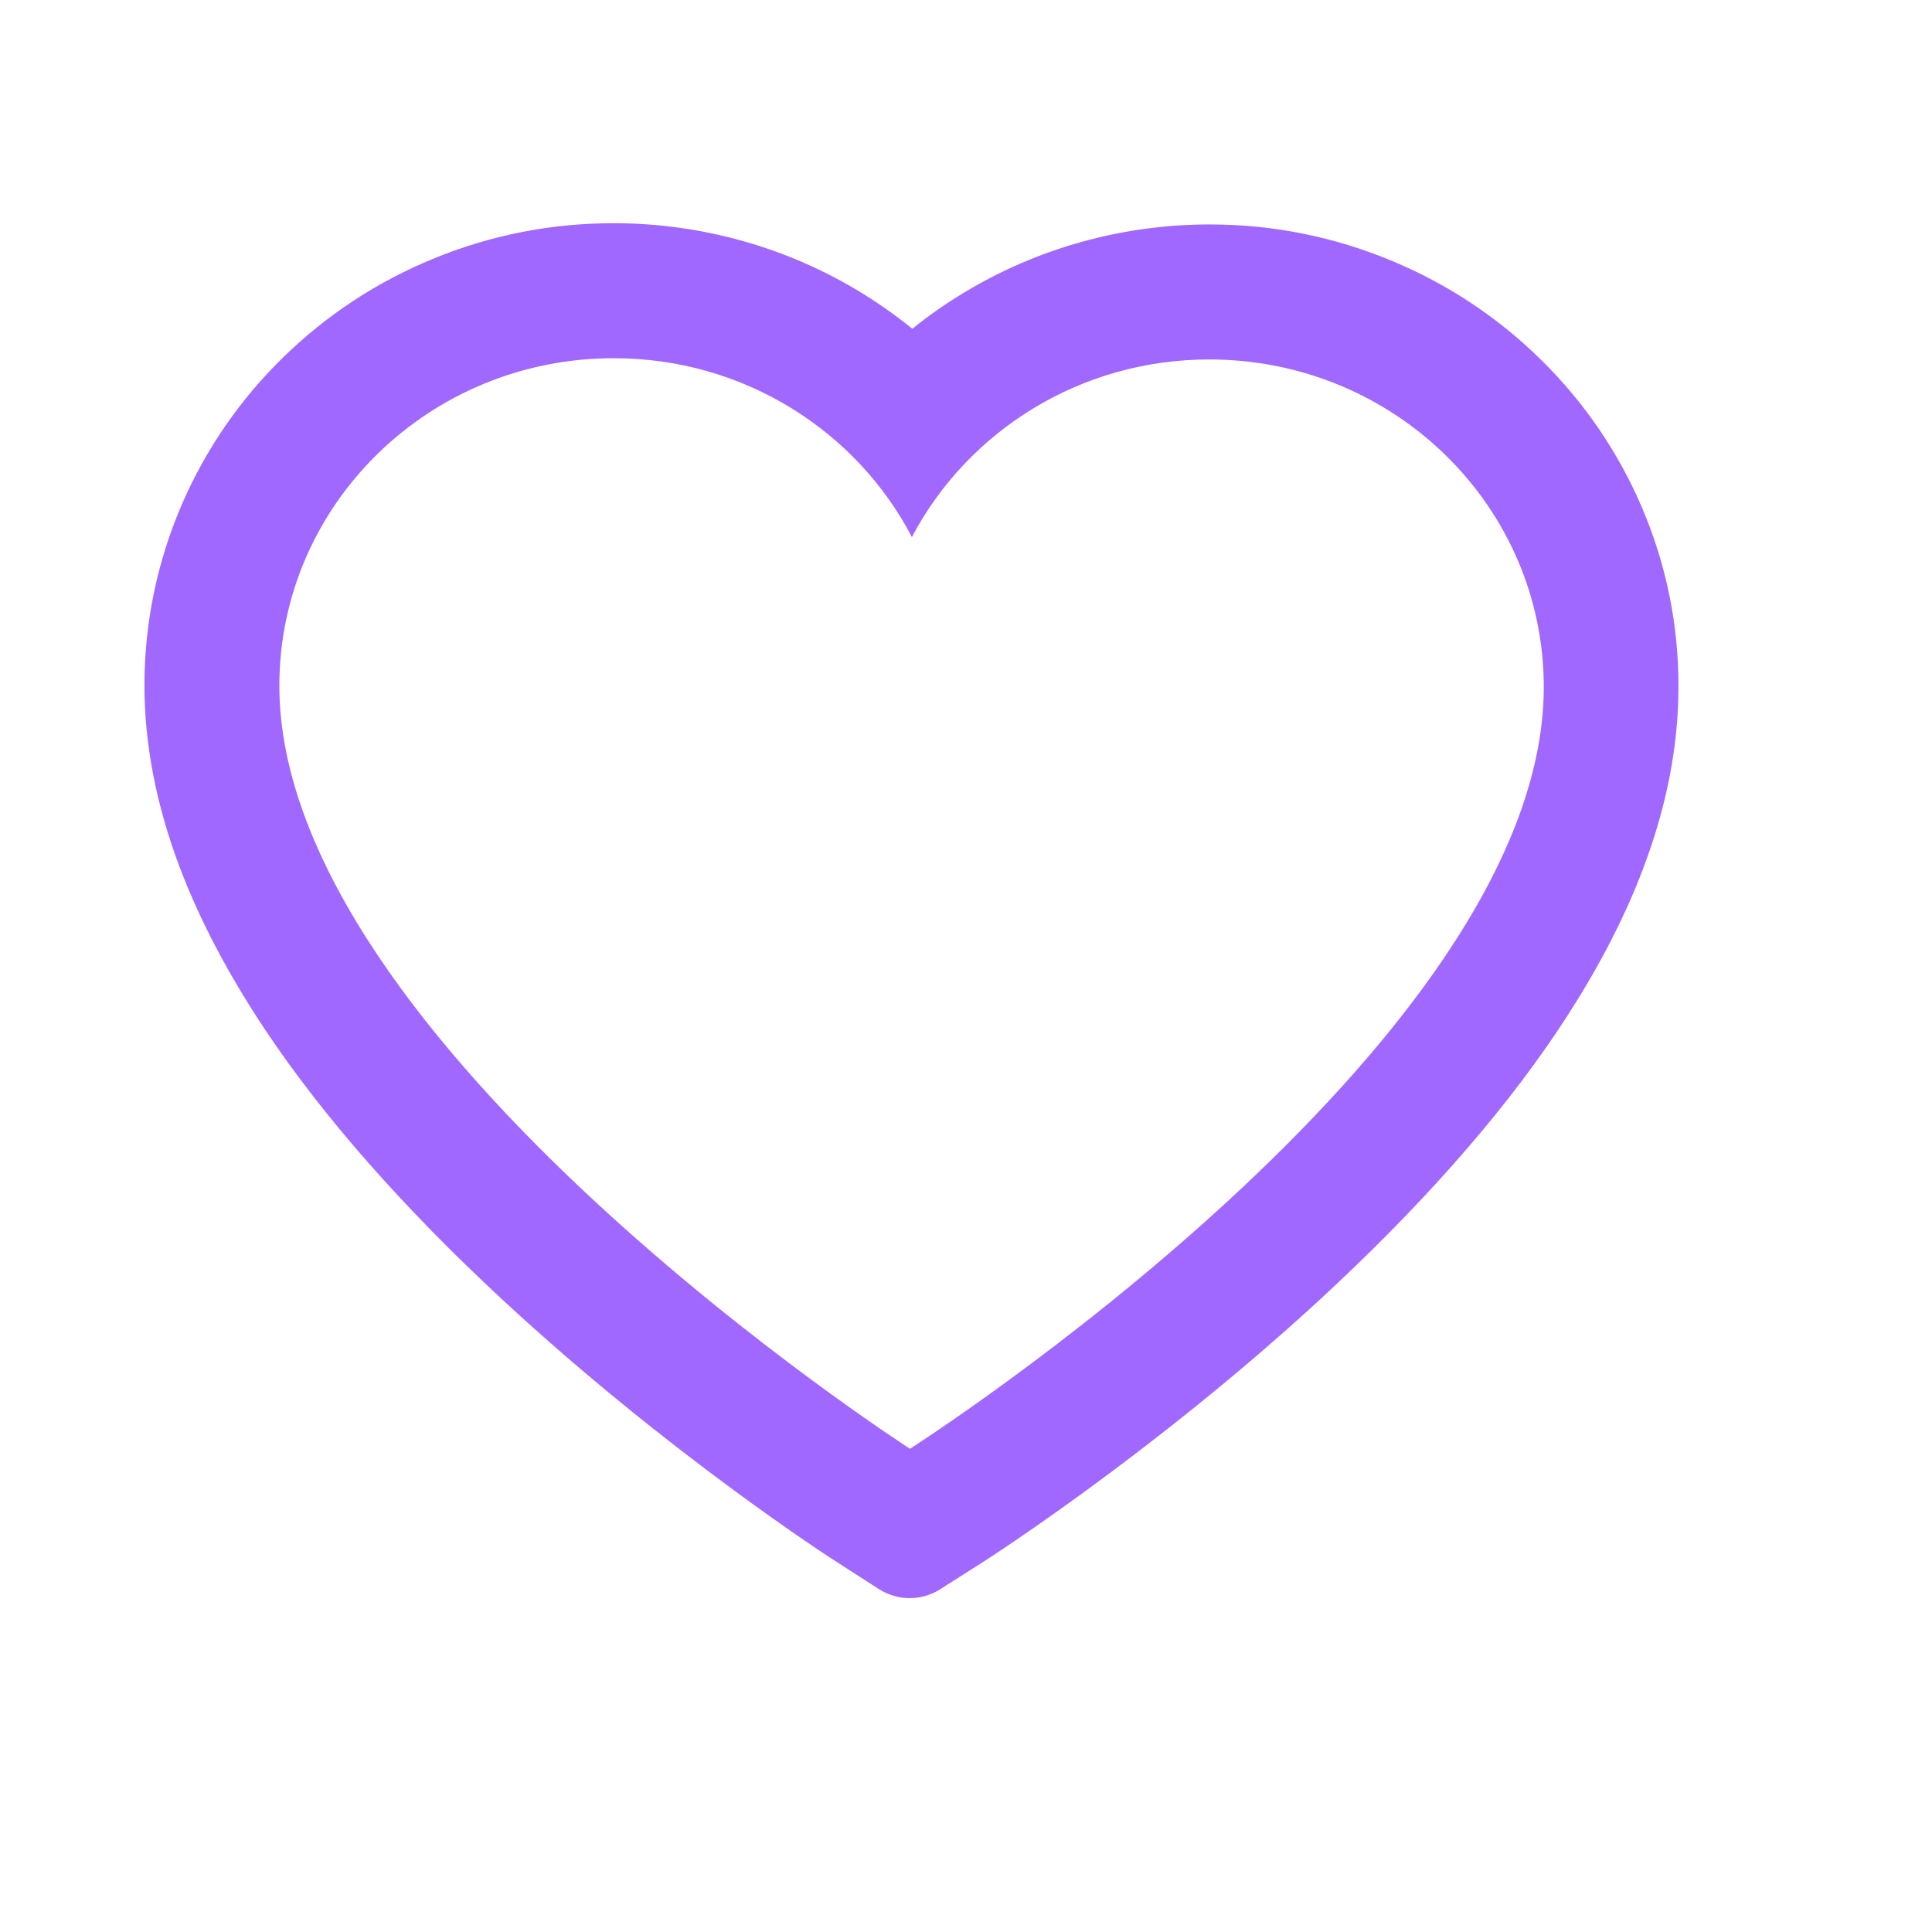
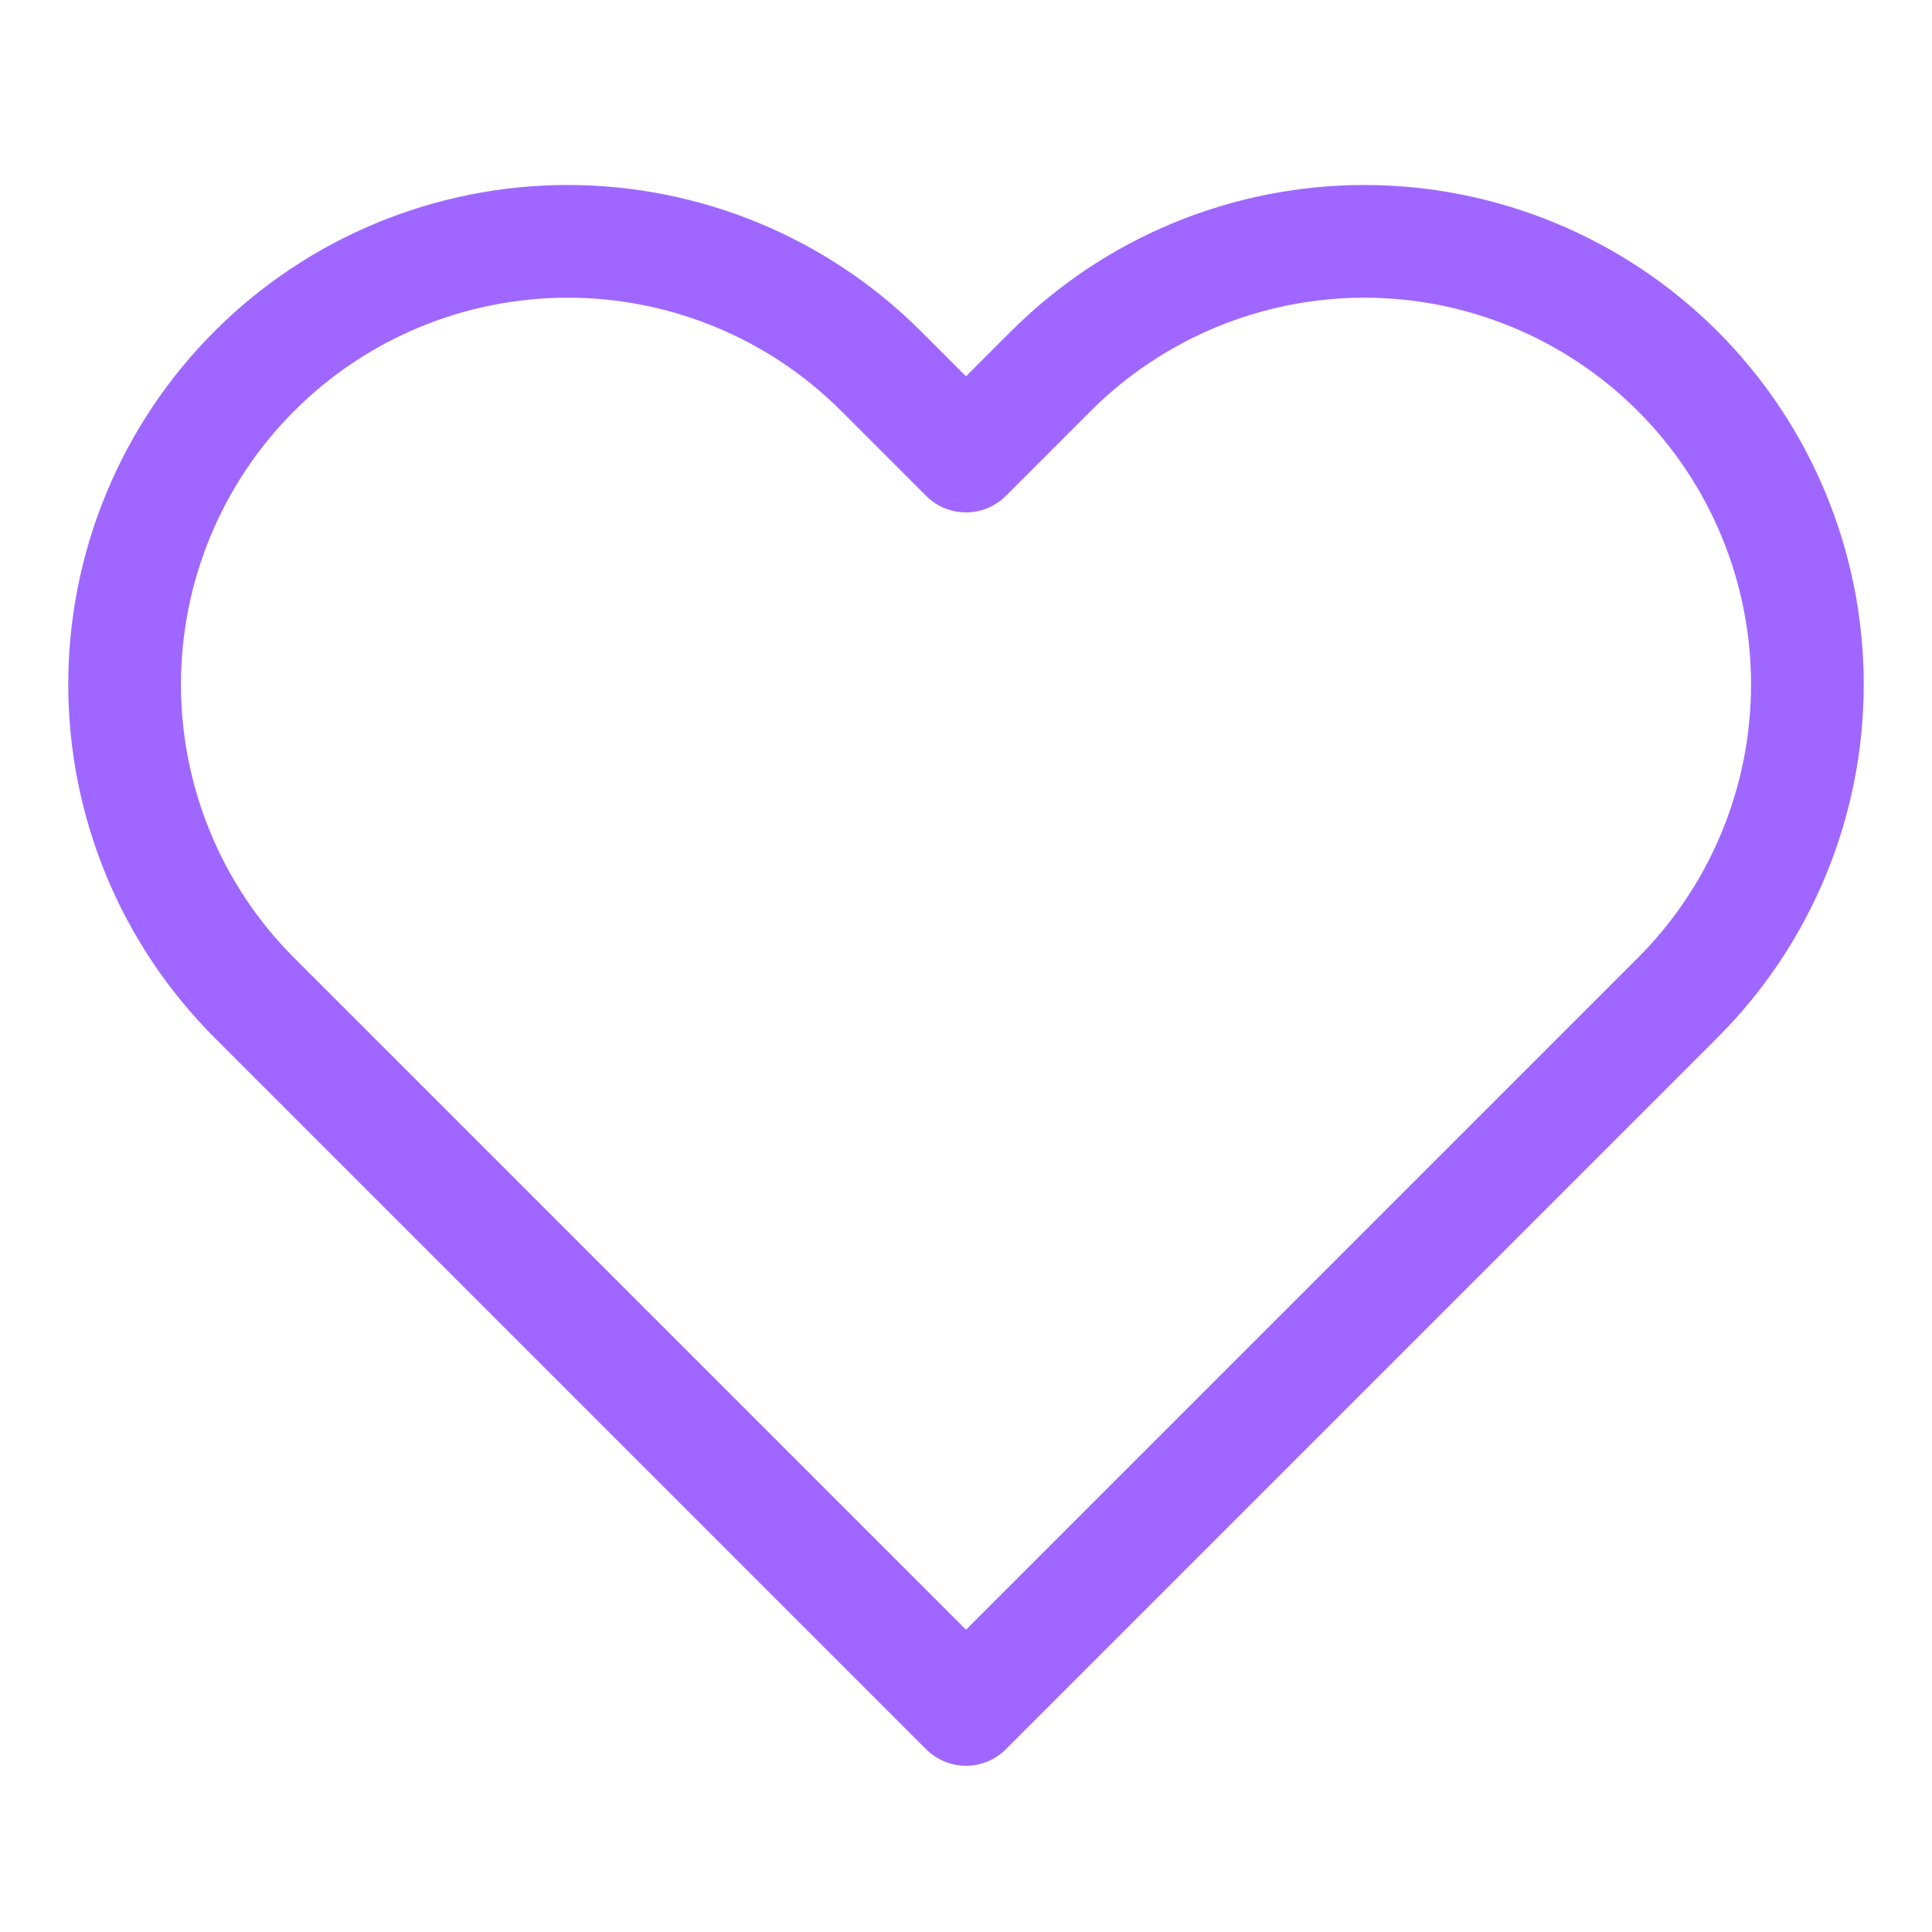
- <svg xmlns="http://www.w3.org/2000/svg" width="17" height="17" viewBox="0 0 17 17" fill="none">
-   <path d="M14.446 4.461C14.238 3.976 13.937 3.536 13.56 3.166C13.183 2.794 12.738 2.499 12.249 2.296C11.742 2.084 11.199 1.975 10.65 1.975C9.879 1.974 9.127 2.183 8.474 2.58C8.317 2.675 8.168 2.779 8.028 2.893C7.887 2.779 7.739 2.674 7.583 2.578C6.931 2.178 6.179 1.966 5.409 1.964C4.854 1.963 4.317 2.068 3.809 2.278C3.317 2.48 2.875 2.771 2.494 3.142C2.115 3.511 1.812 3.95 1.602 4.434C1.384 4.939 1.272 5.474 1.271 6.026C1.27 6.546 1.375 7.089 1.585 7.641C1.76 8.102 2.013 8.581 2.335 9.064C2.846 9.829 3.549 10.627 4.422 11.437C5.869 12.779 7.303 13.707 7.364 13.745L7.734 13.983C7.898 14.088 8.109 14.089 8.273 13.984L8.644 13.748C8.705 13.709 10.141 12.788 11.596 11.452C12.472 10.646 13.179 9.851 13.693 9.088C14.017 8.606 14.273 8.128 14.449 7.667C14.661 7.116 14.768 6.574 14.769 6.054C14.772 5.503 14.662 4.966 14.446 4.461ZM8.007 12.748C8.007 12.748 2.452 9.172 2.458 6.028C2.462 4.436 3.782 3.148 5.407 3.152C6.549 3.154 7.538 3.794 8.024 4.726C8.513 3.796 9.505 3.16 10.647 3.163C12.272 3.166 13.587 4.459 13.584 6.052C13.577 9.195 8.007 12.748 8.007 12.748Z" fill="#9F67FF" fill-opacity="0.99" />
+ <svg xmlns="http://www.w3.org/2000/svg" width="24" height="24" viewBox="0 0 24 24" fill="none">
+   <path d="M20.84 4.61C20.329 4.099 19.722 3.694 19.054 3.417C18.386 3.141 17.671 2.998 16.948 2.998C16.225 2.998 15.509 3.141 14.841 3.417C14.173 3.694 13.566 4.099 13.055 4.61L12 5.665L10.945 4.61C9.913 3.578 8.513 2.998 7.052 2.998C5.592 2.998 4.191 3.578 3.16 4.61C2.128 5.642 1.548 7.042 1.548 8.503C1.548 9.963 2.128 11.364 3.16 12.395L4.215 13.45L12 21.235L19.785 13.45L20.84 12.395C21.351 11.884 21.757 11.277 22.033 10.609C22.31 9.941 22.452 9.225 22.452 8.503C22.452 7.78 22.31 7.064 22.033 6.396C21.757 5.728 21.351 5.121 20.84 4.61Z" stroke="#9F67FF" stroke-width="1.4" stroke-linecap="round" stroke-linejoin="round" />
</svg>
